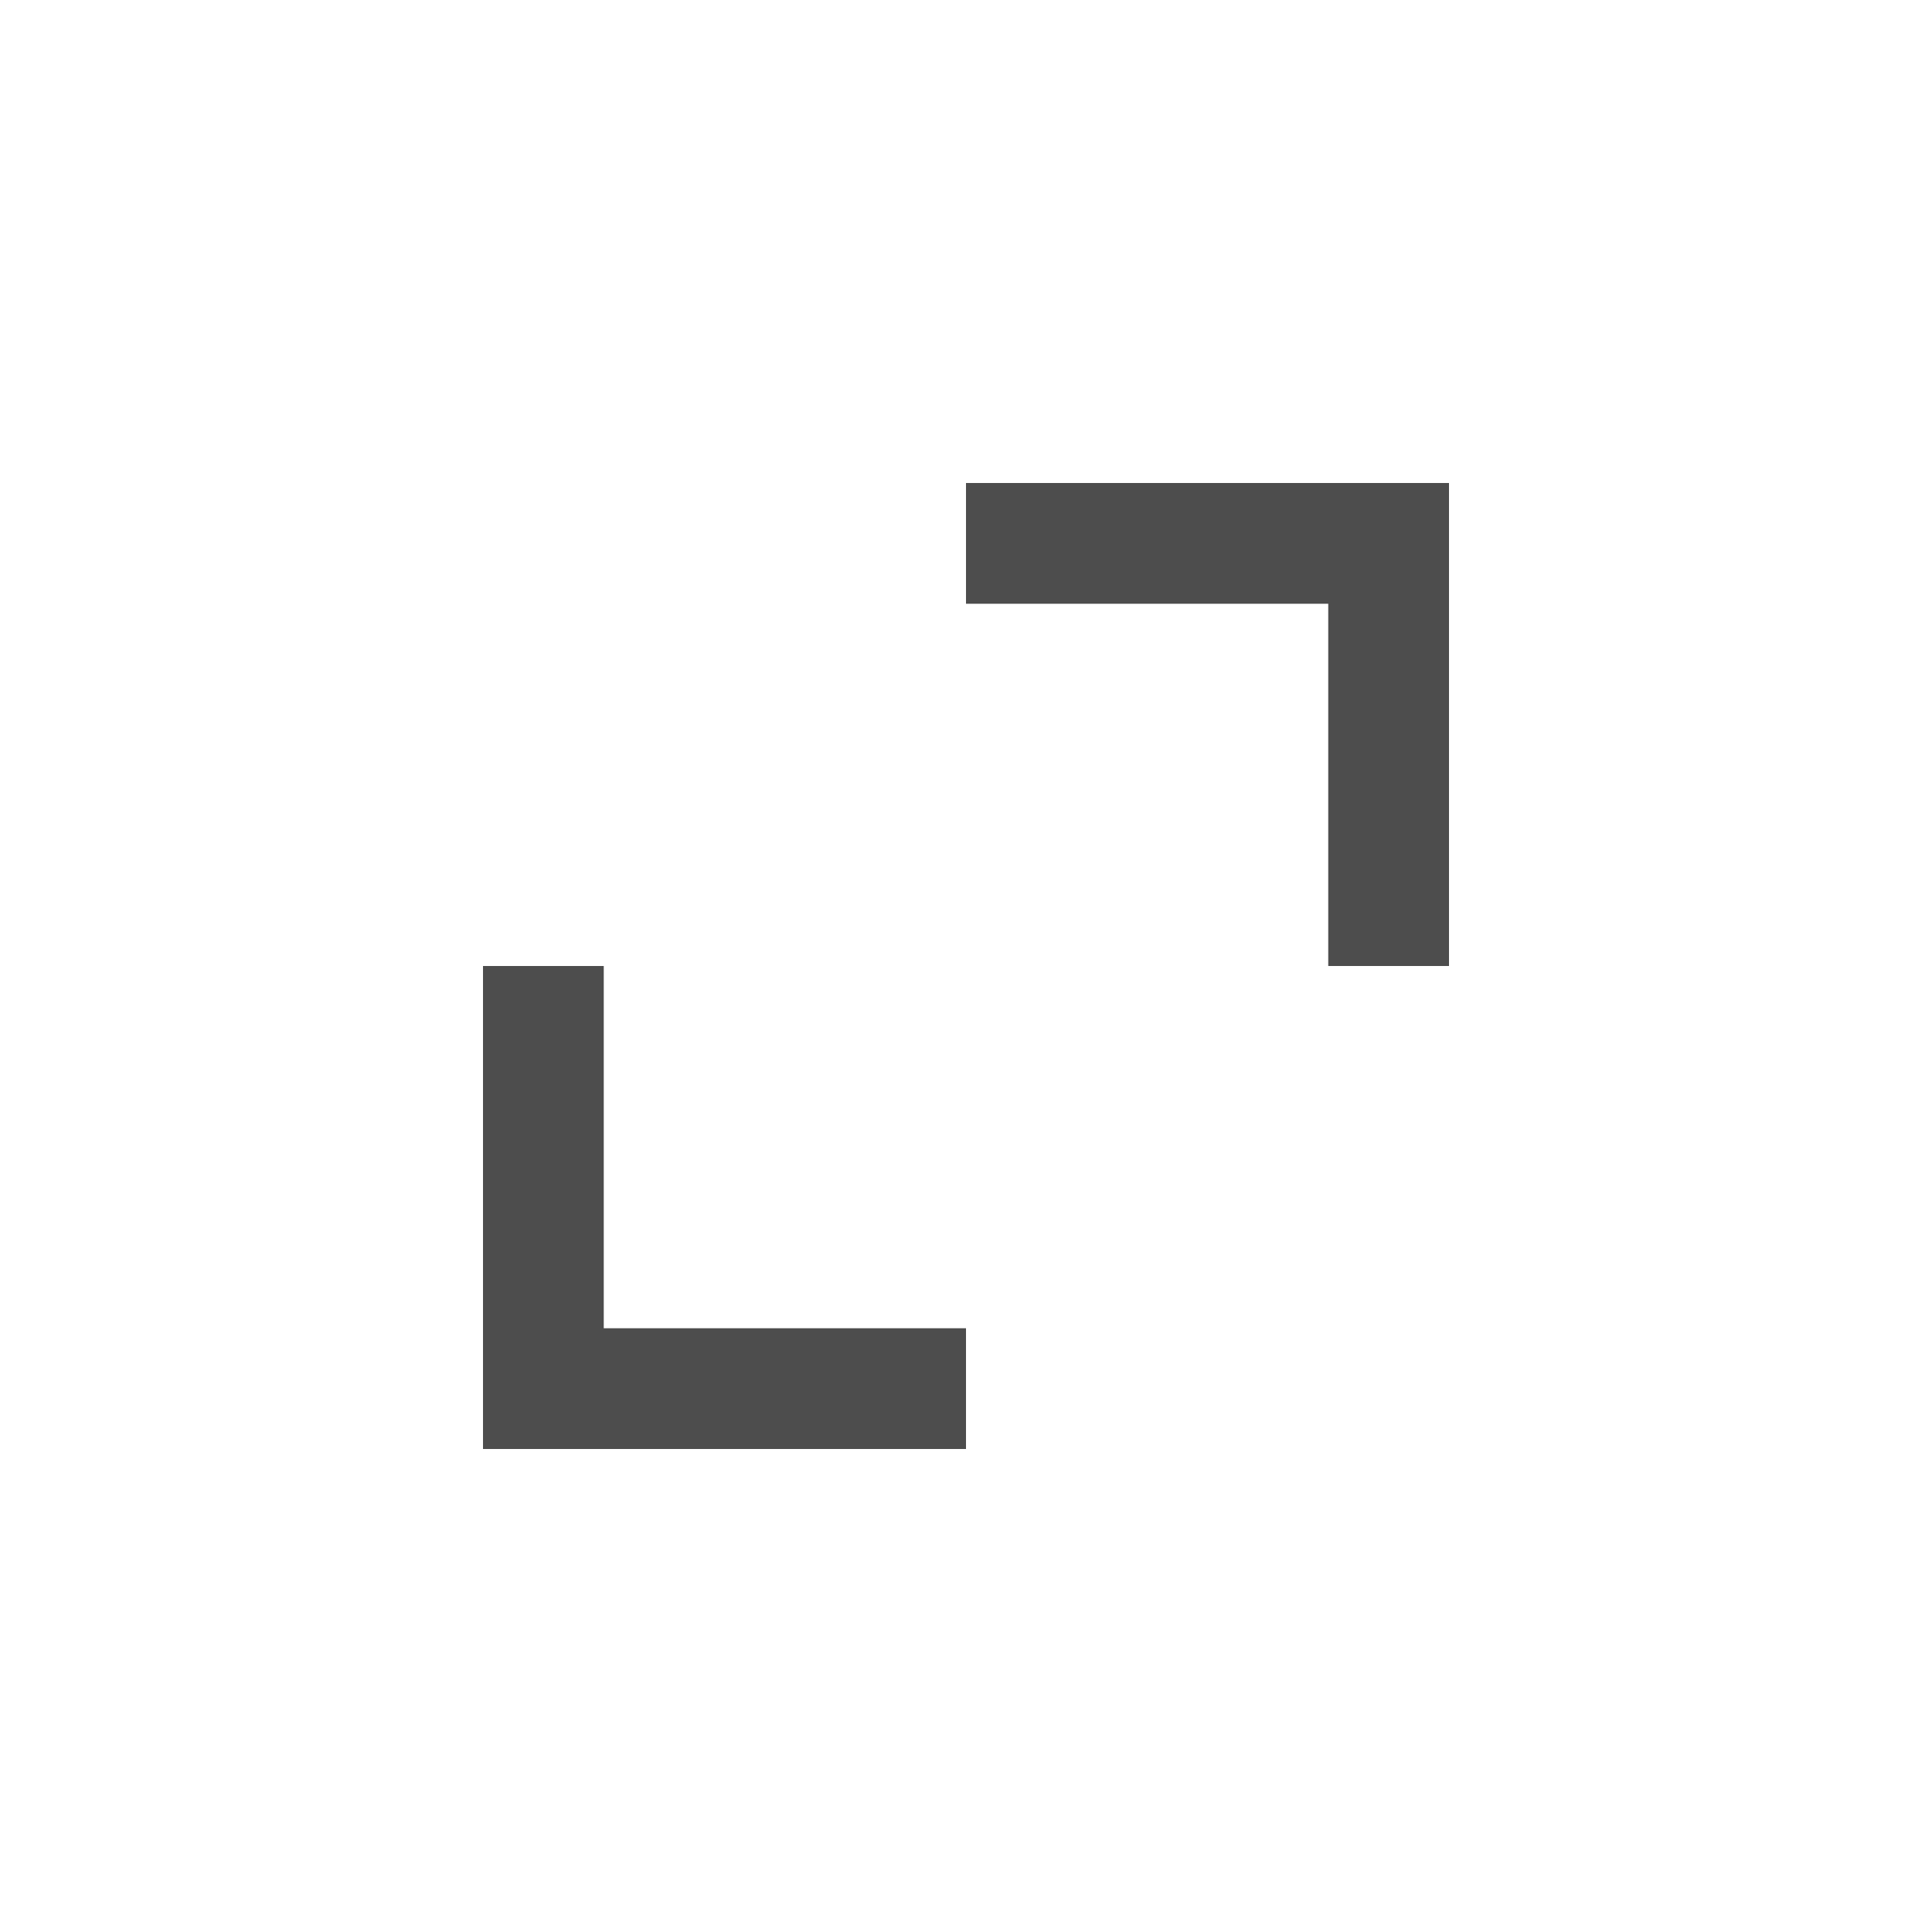
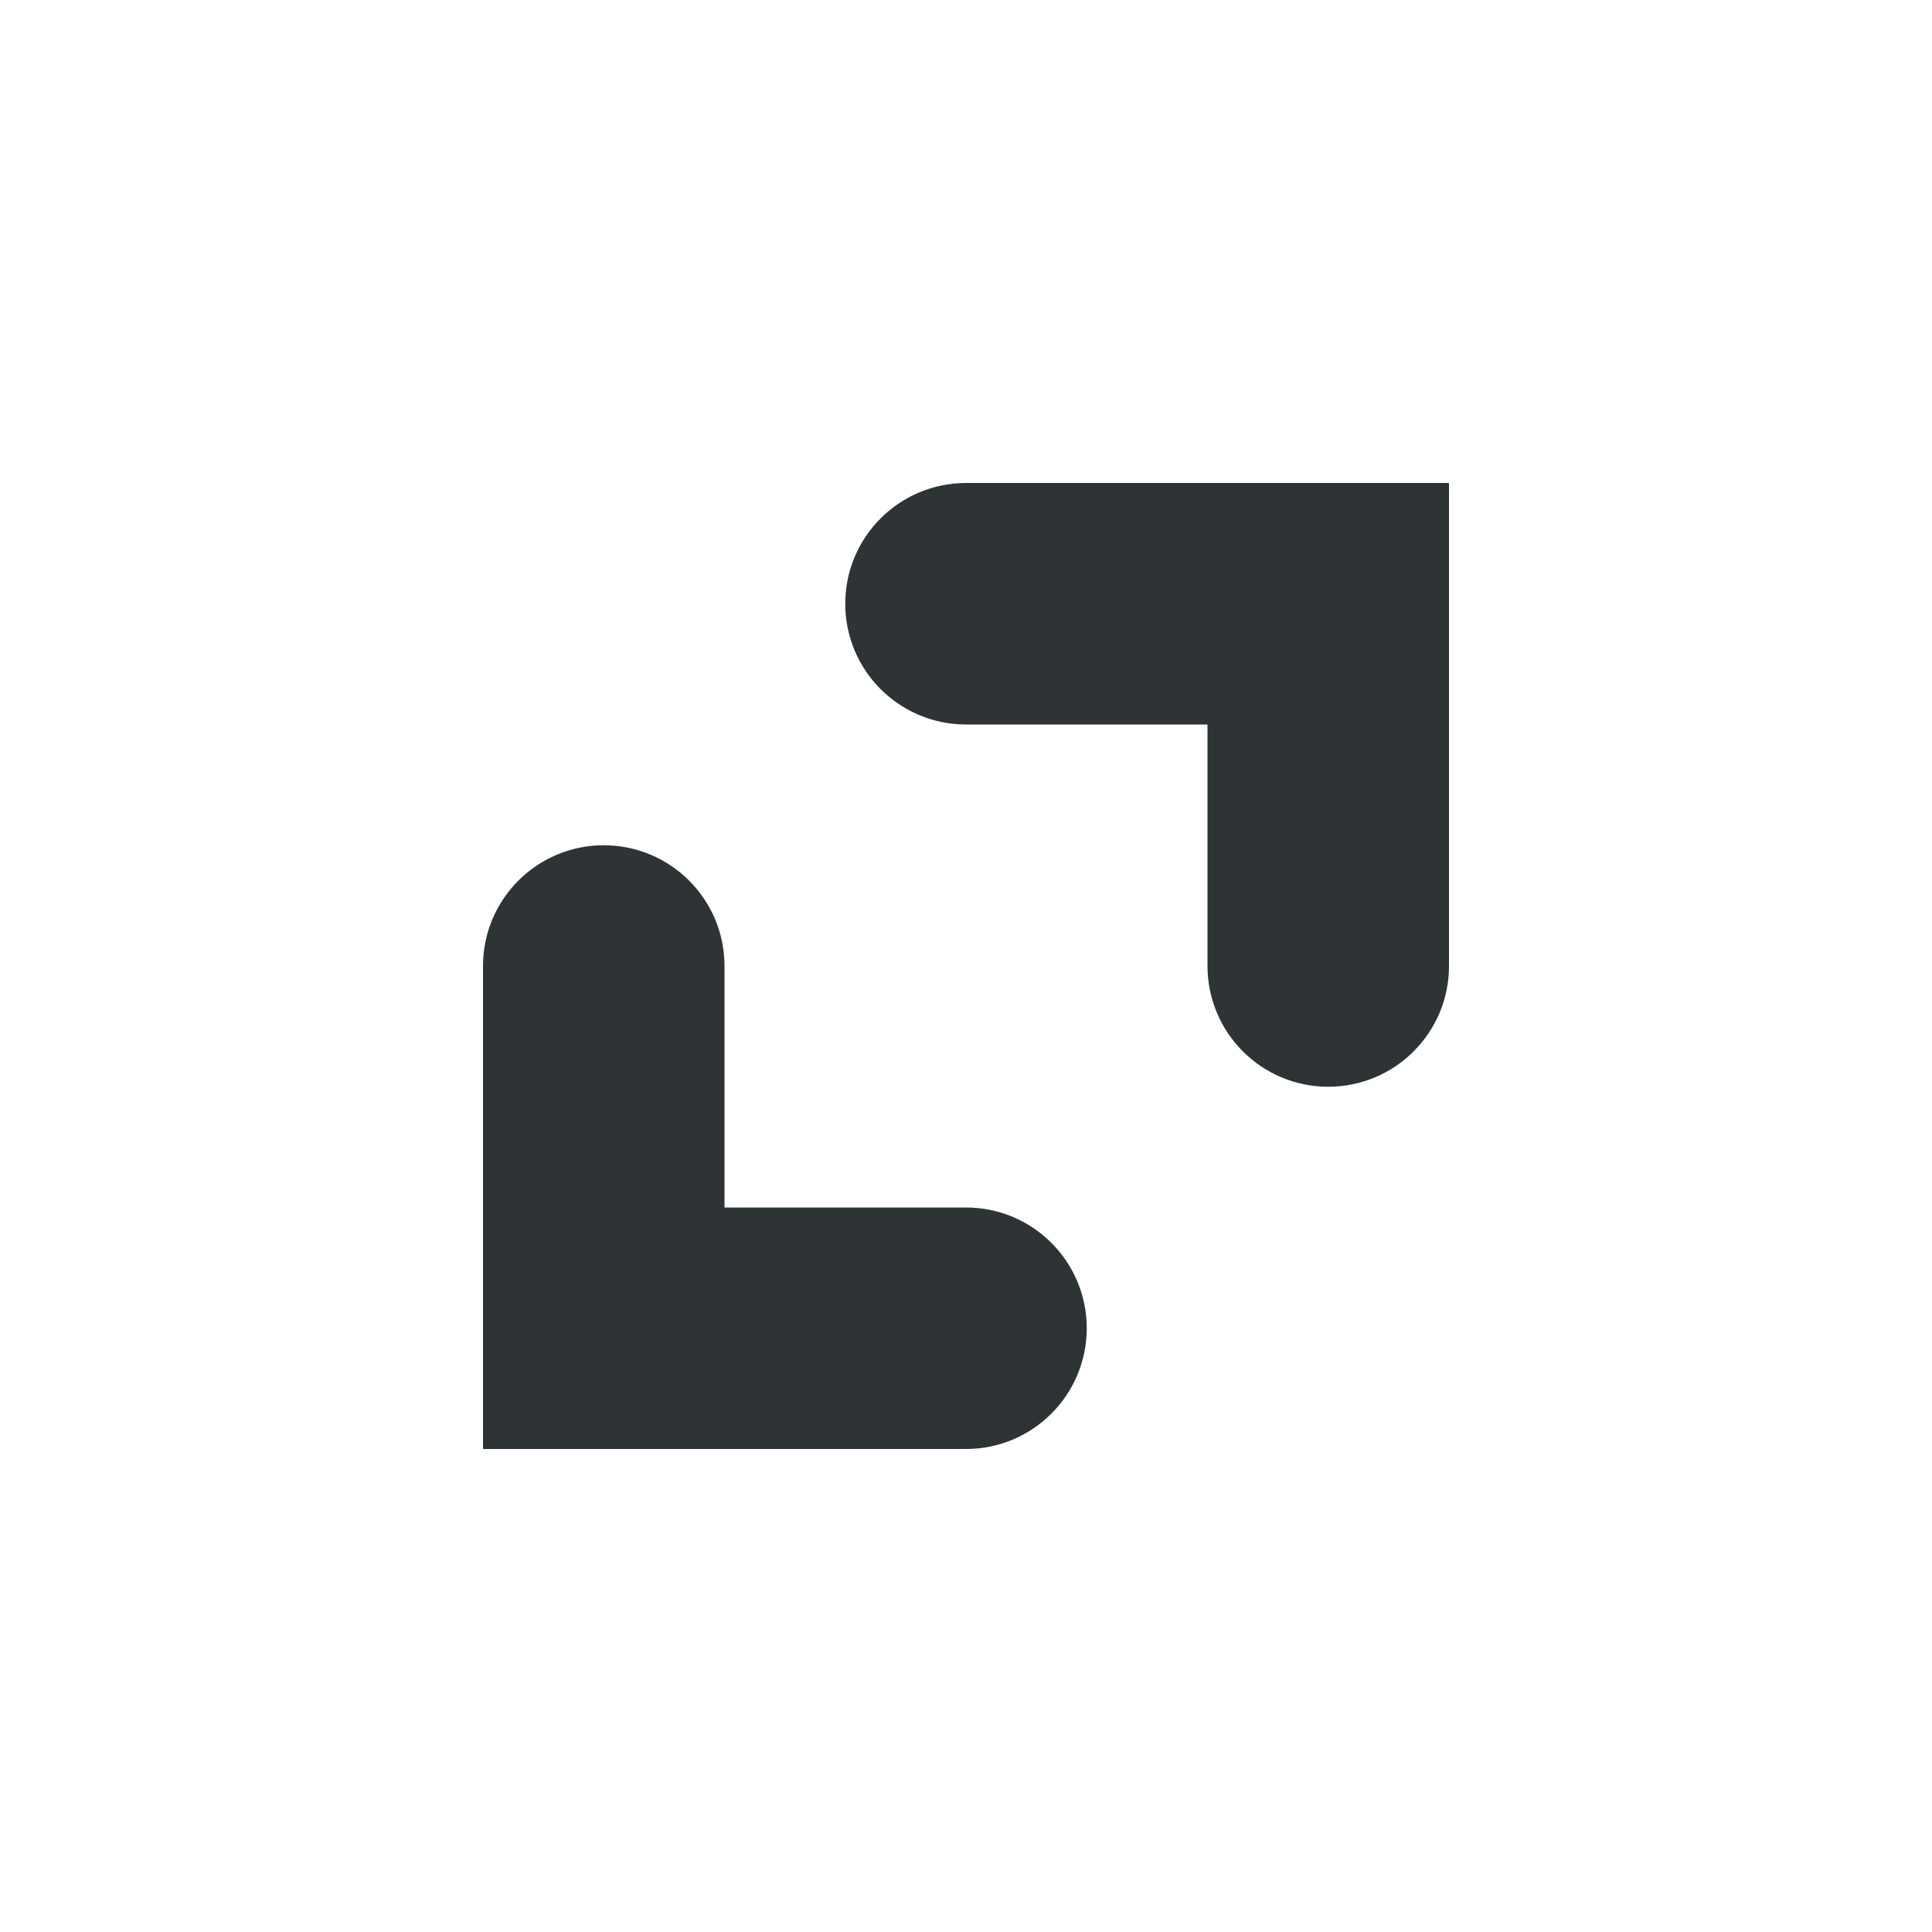
- <svg xmlns="http://www.w3.org/2000/svg" width="16" height="16" viewBox="0 0 16 16" version="1.1" id="svg292">
-   <defs id="defs289" />
-   <path id="path1" style="fill:#4d4d4d;fill-opacity:1;stroke-width:0.323" d="M 8 4 L 8 5 L 11 5 L 11 8 L 12 8 L 12 4 L 8 4 z M 4 8 L 4 12 L 8 12 L 8 11 L 5 11 L 5 8 L 4 8 z " />
+ <svg xmlns="http://www.w3.org/2000/svg" height="16px" viewBox="0 0 16 16" width="16px" version="1.1" id="svg1">
+   <defs id="defs1" />
+   <path id="rect1" style="opacity:1;fill:#2e3436;fill-opacity:1;stroke-width:8;stroke-linecap:round;stroke-linejoin:round" d="M 8 4 A 1 1 0 0 0 7 5 A 1 1 0 0 0 8 6 L 10 6 L 10 8 A 1 1 0 0 0 11 9 A 1 1 0 0 0 12 8 L 12 4 L 8 4 z M 5 7 A 1 1 0 0 0 4 8 L 4 12 L 8 12 A 1 1 0 0 0 9 11 A 1 1 0 0 0 8 10 L 6 10 L 6 8 A 1 1 0 0 0 5 7 z " />
</svg>
